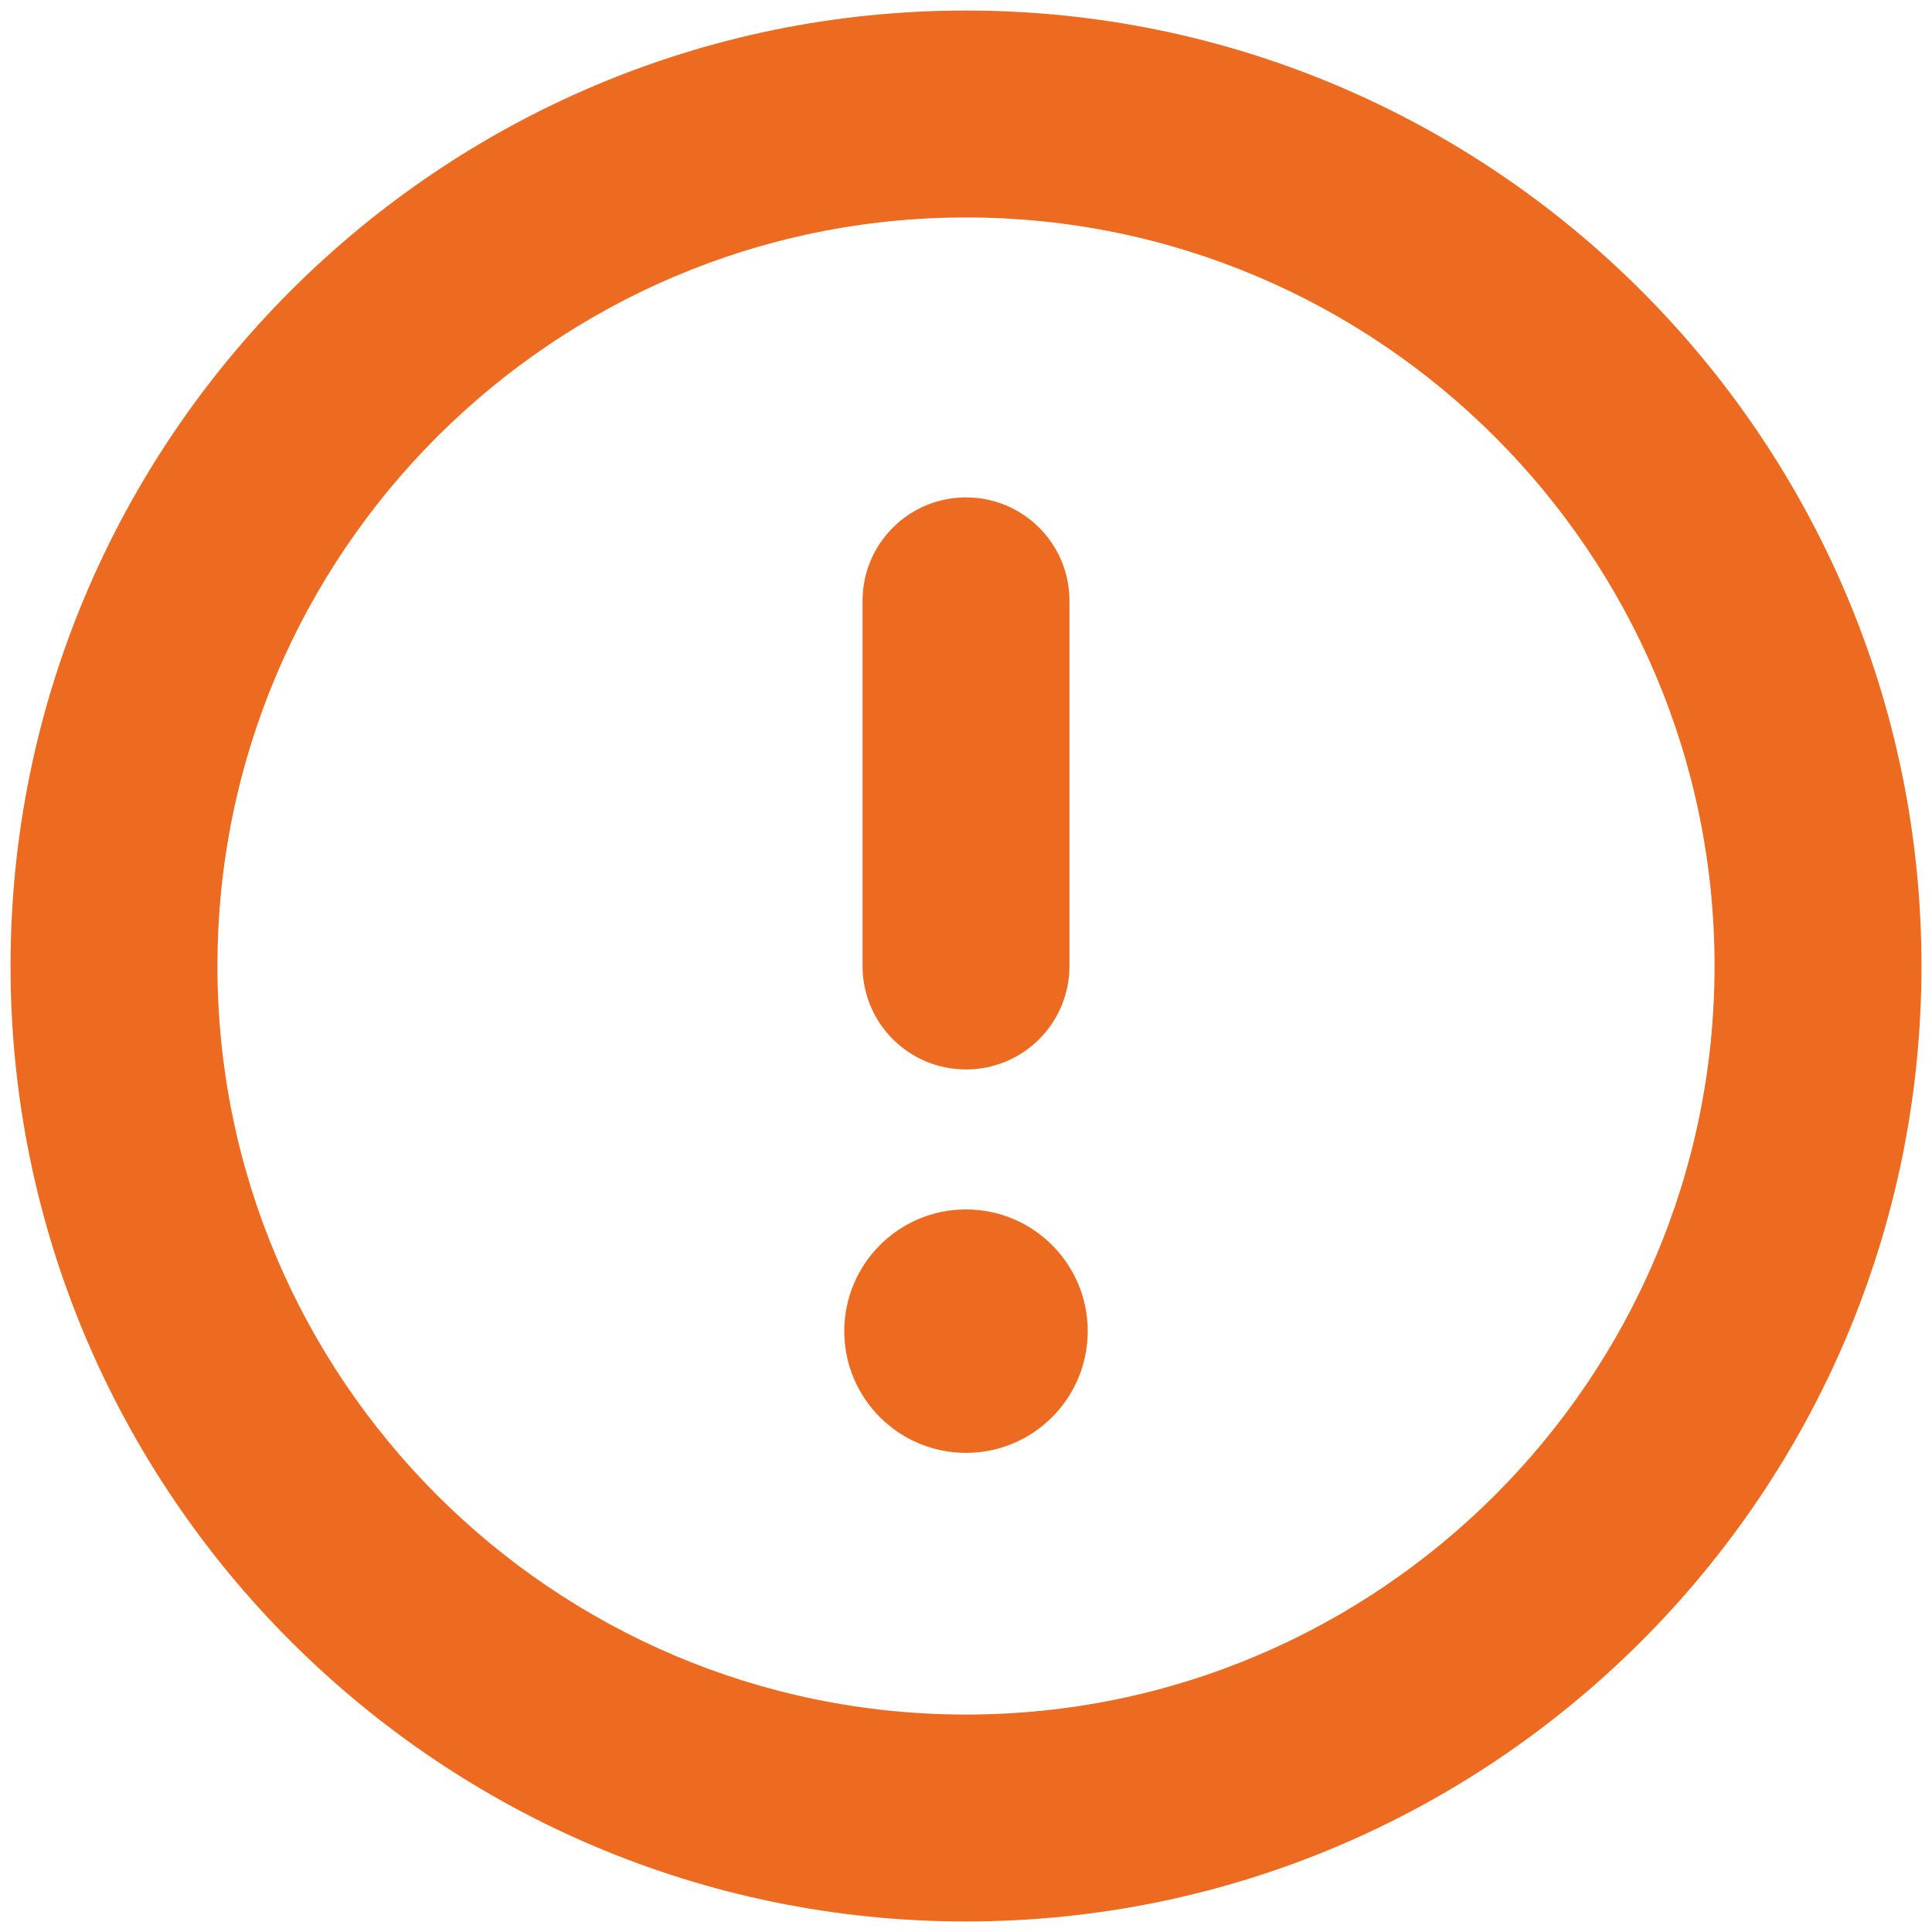
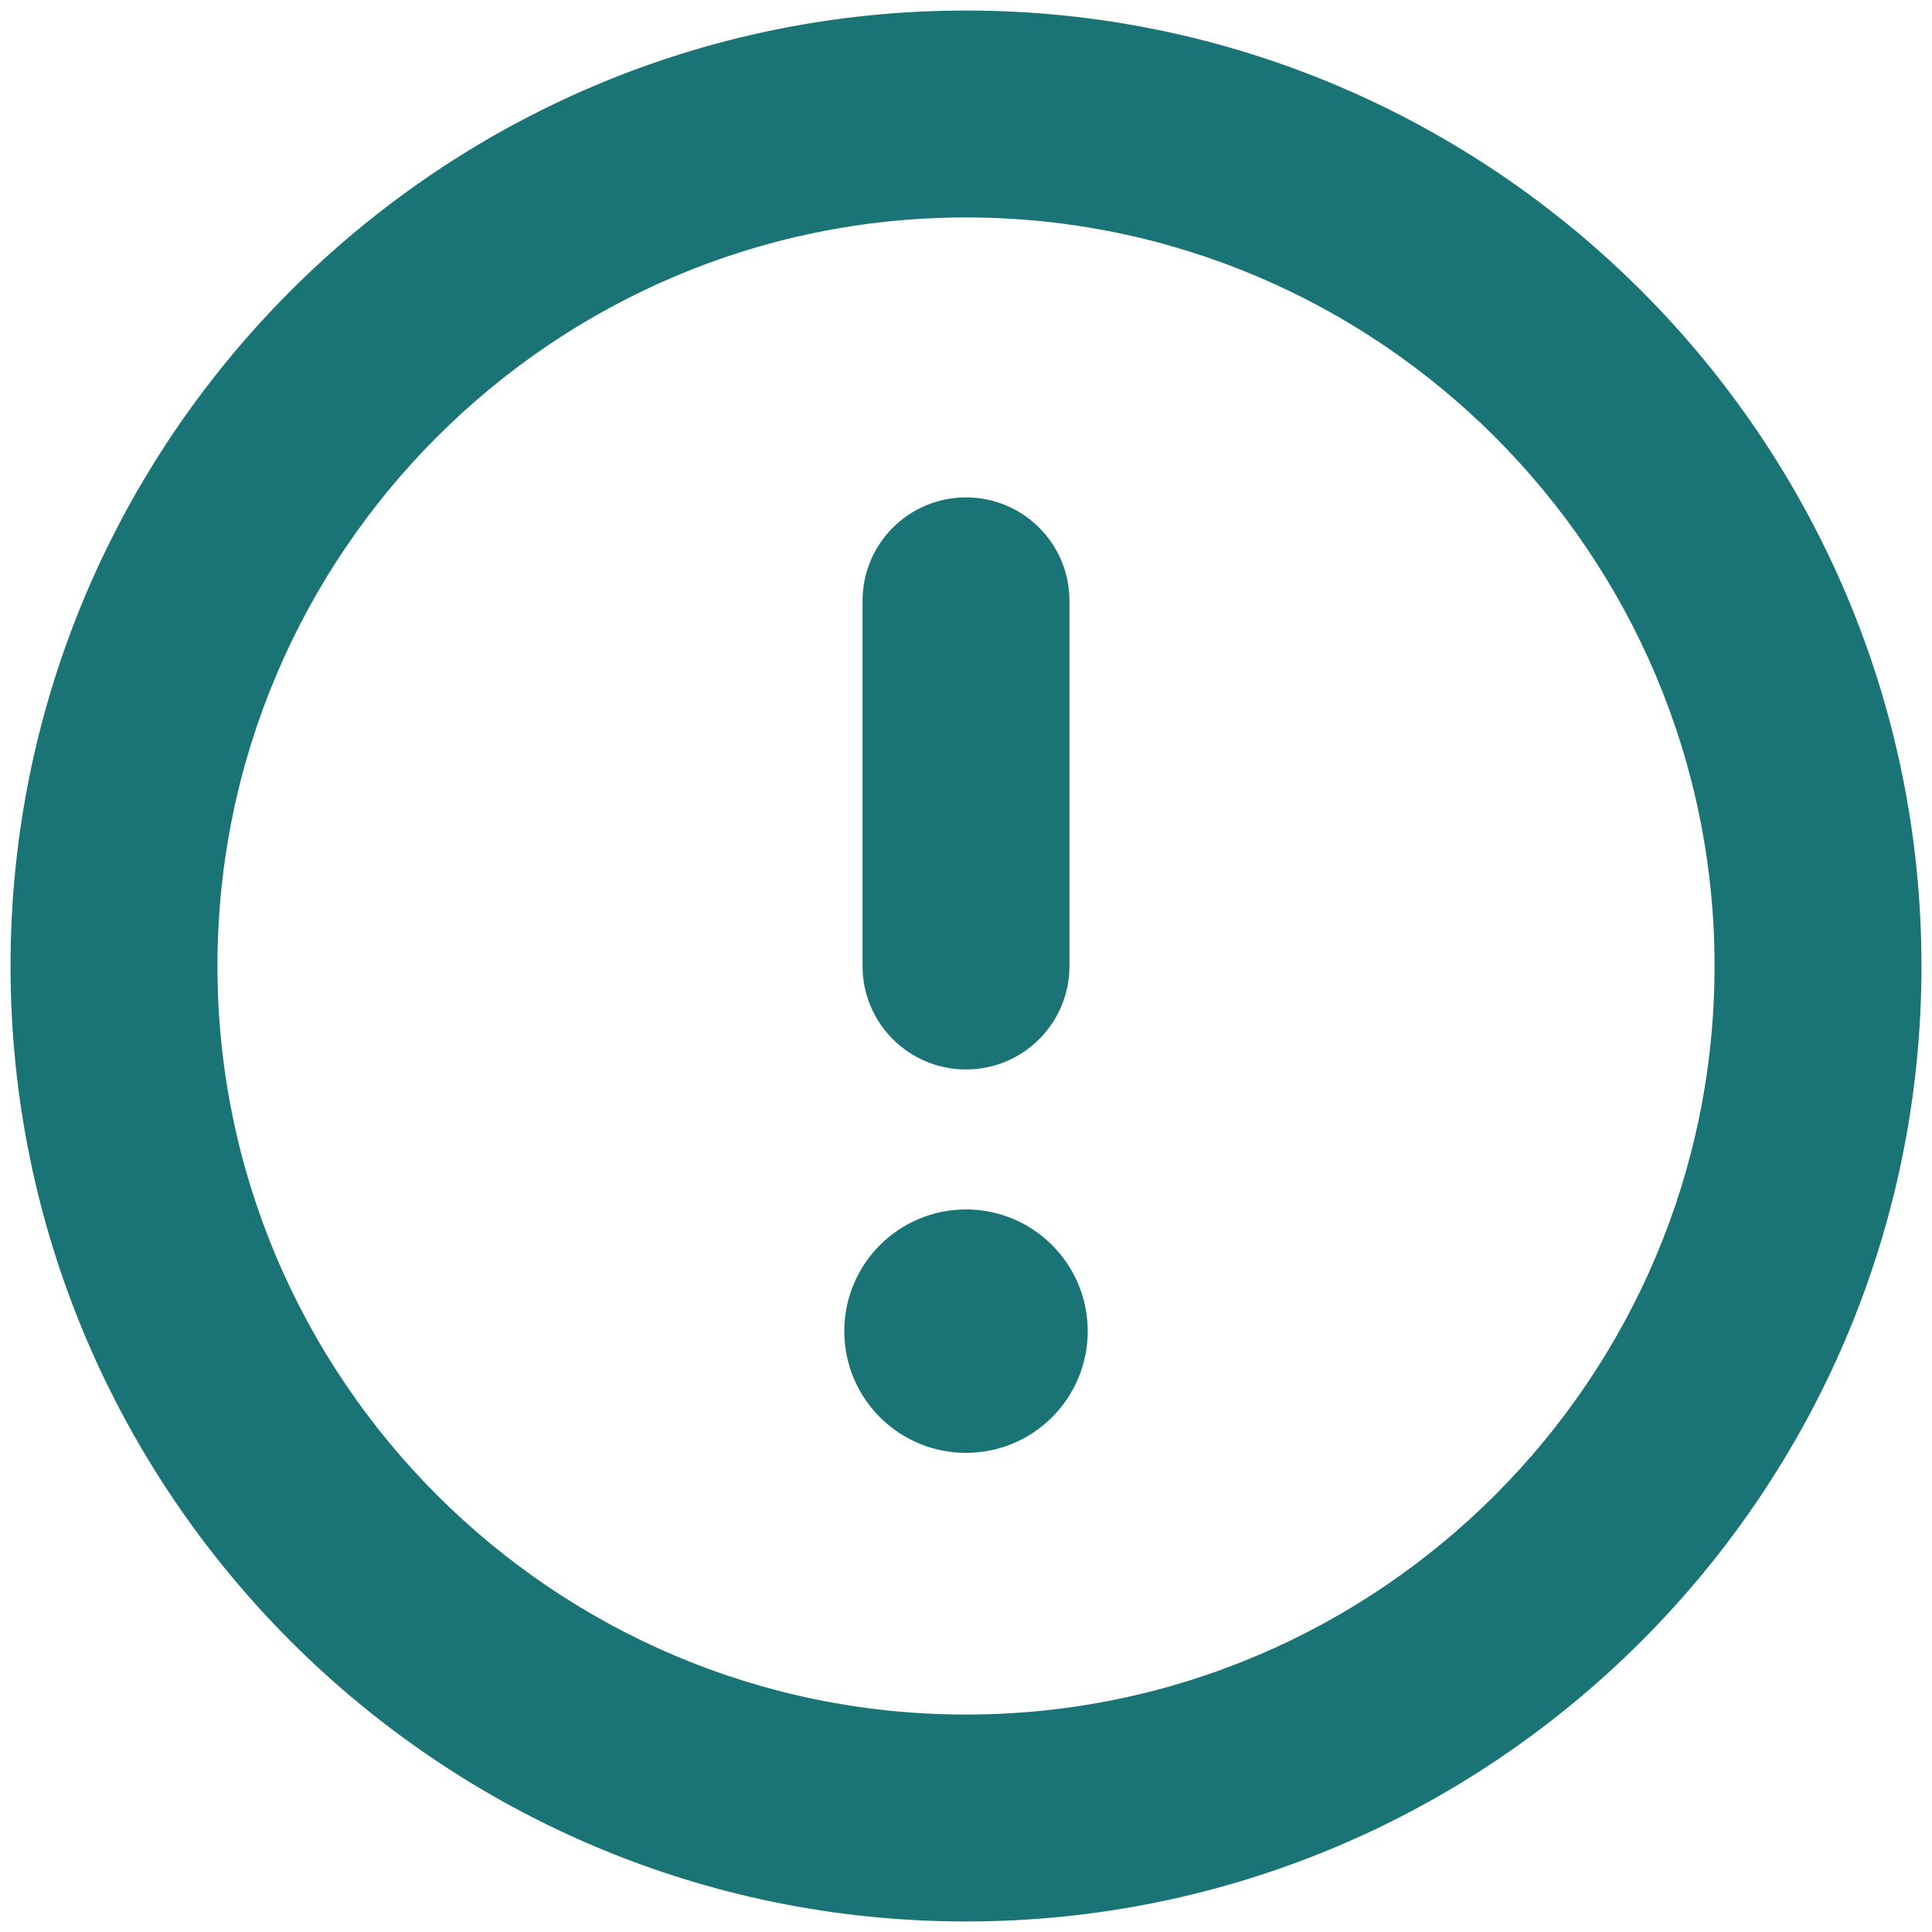
<svg xmlns="http://www.w3.org/2000/svg" version="1.0" id="error" x="0px" y="0px" viewBox="0 0 200 200" enable-background="new 0 0 100 100" xml:space="preserve" width="200" height="200">
  <defs id="defs17" />
  <g id="g4" transform="matrix(2.52,0,0,2.52,-26,-26)">
-     <path fill="#ed6b21" d="m 50,54.25 c -2.35,0 -4.25,-1.9 -4.25,-4.25 V 35 c 0,-2.35 1.9,-4.25 4.25,-4.25 2.35,0 4.25,1.9 4.25,4.25 v 15 c 0,2.35 -1.9,4.25 -4.25,4.25 z" id="path2" />
+     <path fill="#1A7476" d="m 50,54.25 c -2.35,0 -4.25,-1.9 -4.25,-4.25 V 35 c 0,-2.35 1.9,-4.25 4.25,-4.25 2.35,0 4.25,1.9 4.25,4.25 v 15 c 0,2.35 -1.9,4.25 -4.25,4.25 z" id="path2" />
  </g>
  <g id="g8" transform="matrix(2.52,0,0,2.52,-26,-26)">
-     <circle fill="#ed6b21" cx="50" cy="65" r="5" id="circle6" />
+     <circle fill="#1A7476" cx="50" cy="65" r="5" id="circle6" />
  </g>
  <g id="g12" transform="matrix(2.52,0,0,2.52,-26,-26)">
-     <path fill="#ed6b21" d="M 50,89.25 C 28.36,89.25 10.75,71.64 10.75,50 10.75,28.36 28.36,10.75 50,10.75 71.64,10.75 89.25,28.36 89.25,50 89.25,71.64 71.64,89.25 50,89.25 Z m 0,-70 C 33.05,19.25 19.25,33.04 19.25,50 19.25,66.95 33.04,80.75 50,80.75 66.95,80.75 80.75,66.96 80.75,50 80.75,33.05 66.95,19.25 50,19.25 Z" id="path10" />
+     <path fill="#1A7476" d="M 50,89.25 C 28.36,89.25 10.75,71.64 10.75,50 10.75,28.36 28.36,10.75 50,10.75 71.64,10.75 89.25,28.36 89.25,50 89.25,71.64 71.64,89.25 50,89.25 Z m 0,-70 C 33.05,19.25 19.25,33.04 19.25,50 19.25,66.95 33.04,80.75 50,80.75 66.95,80.75 80.75,66.96 80.75,50 80.75,33.05 66.95,19.25 50,19.25 Z" id="path10" />
  </g>
</svg>
